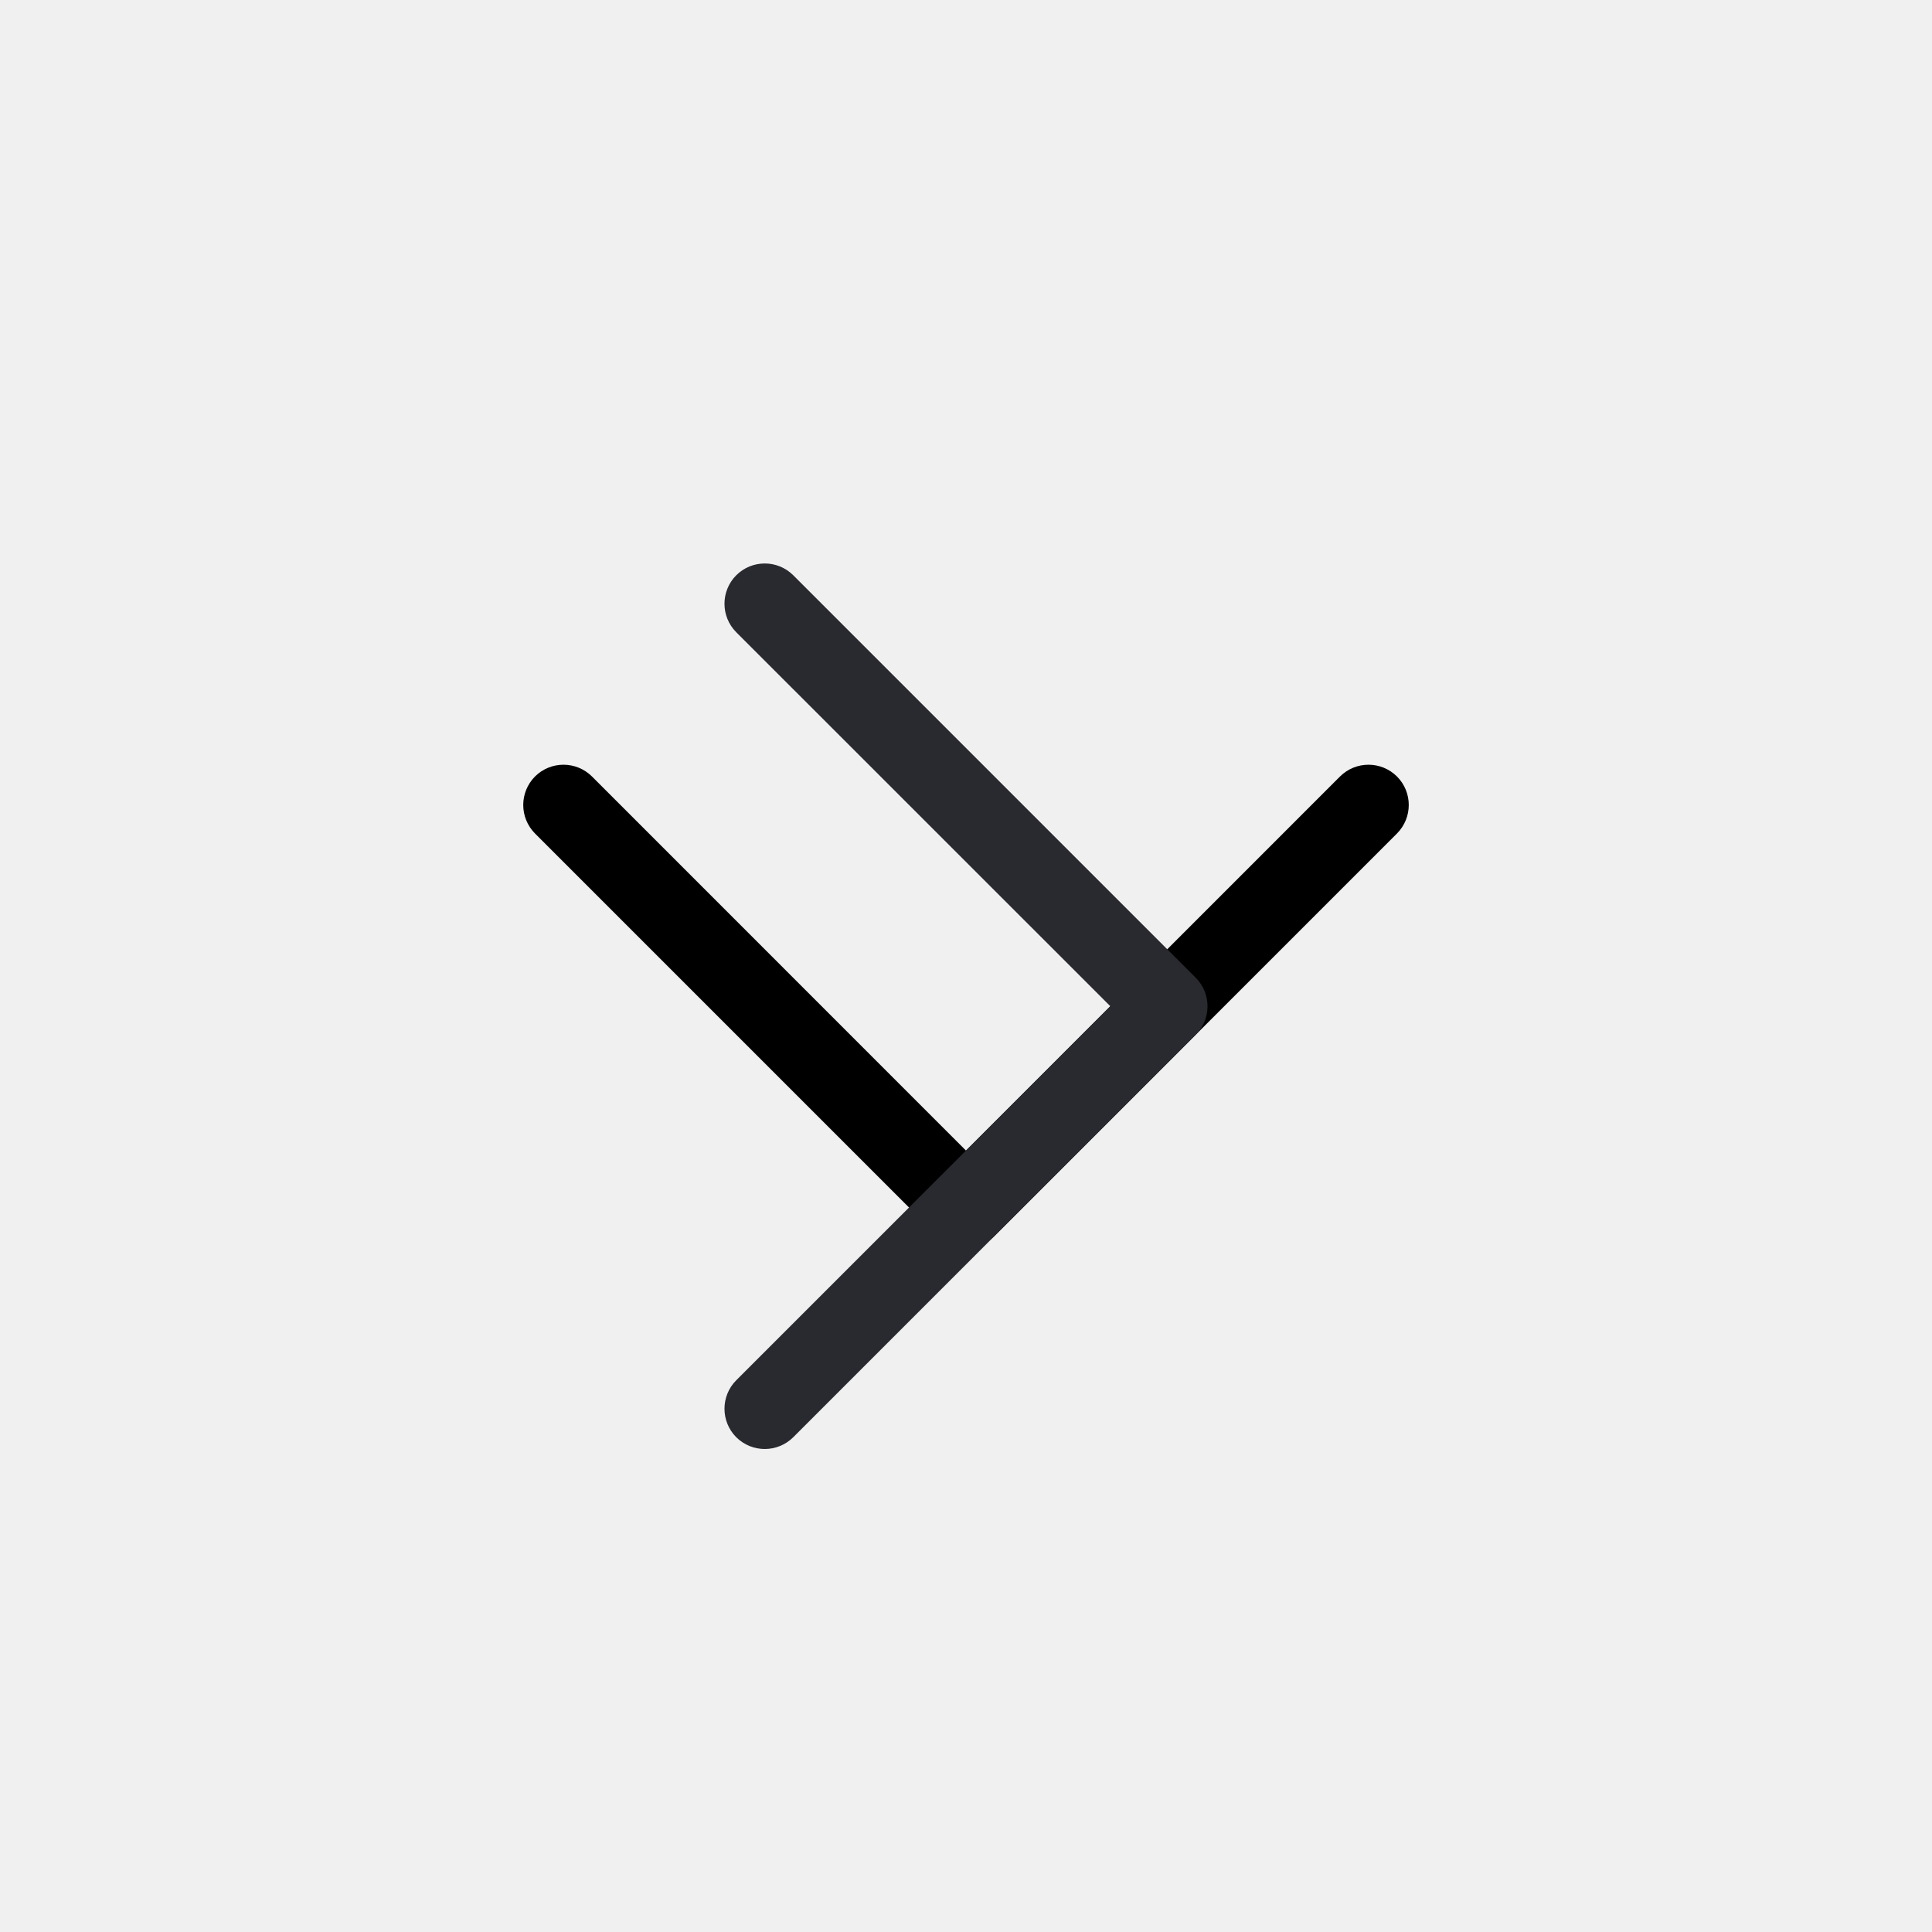
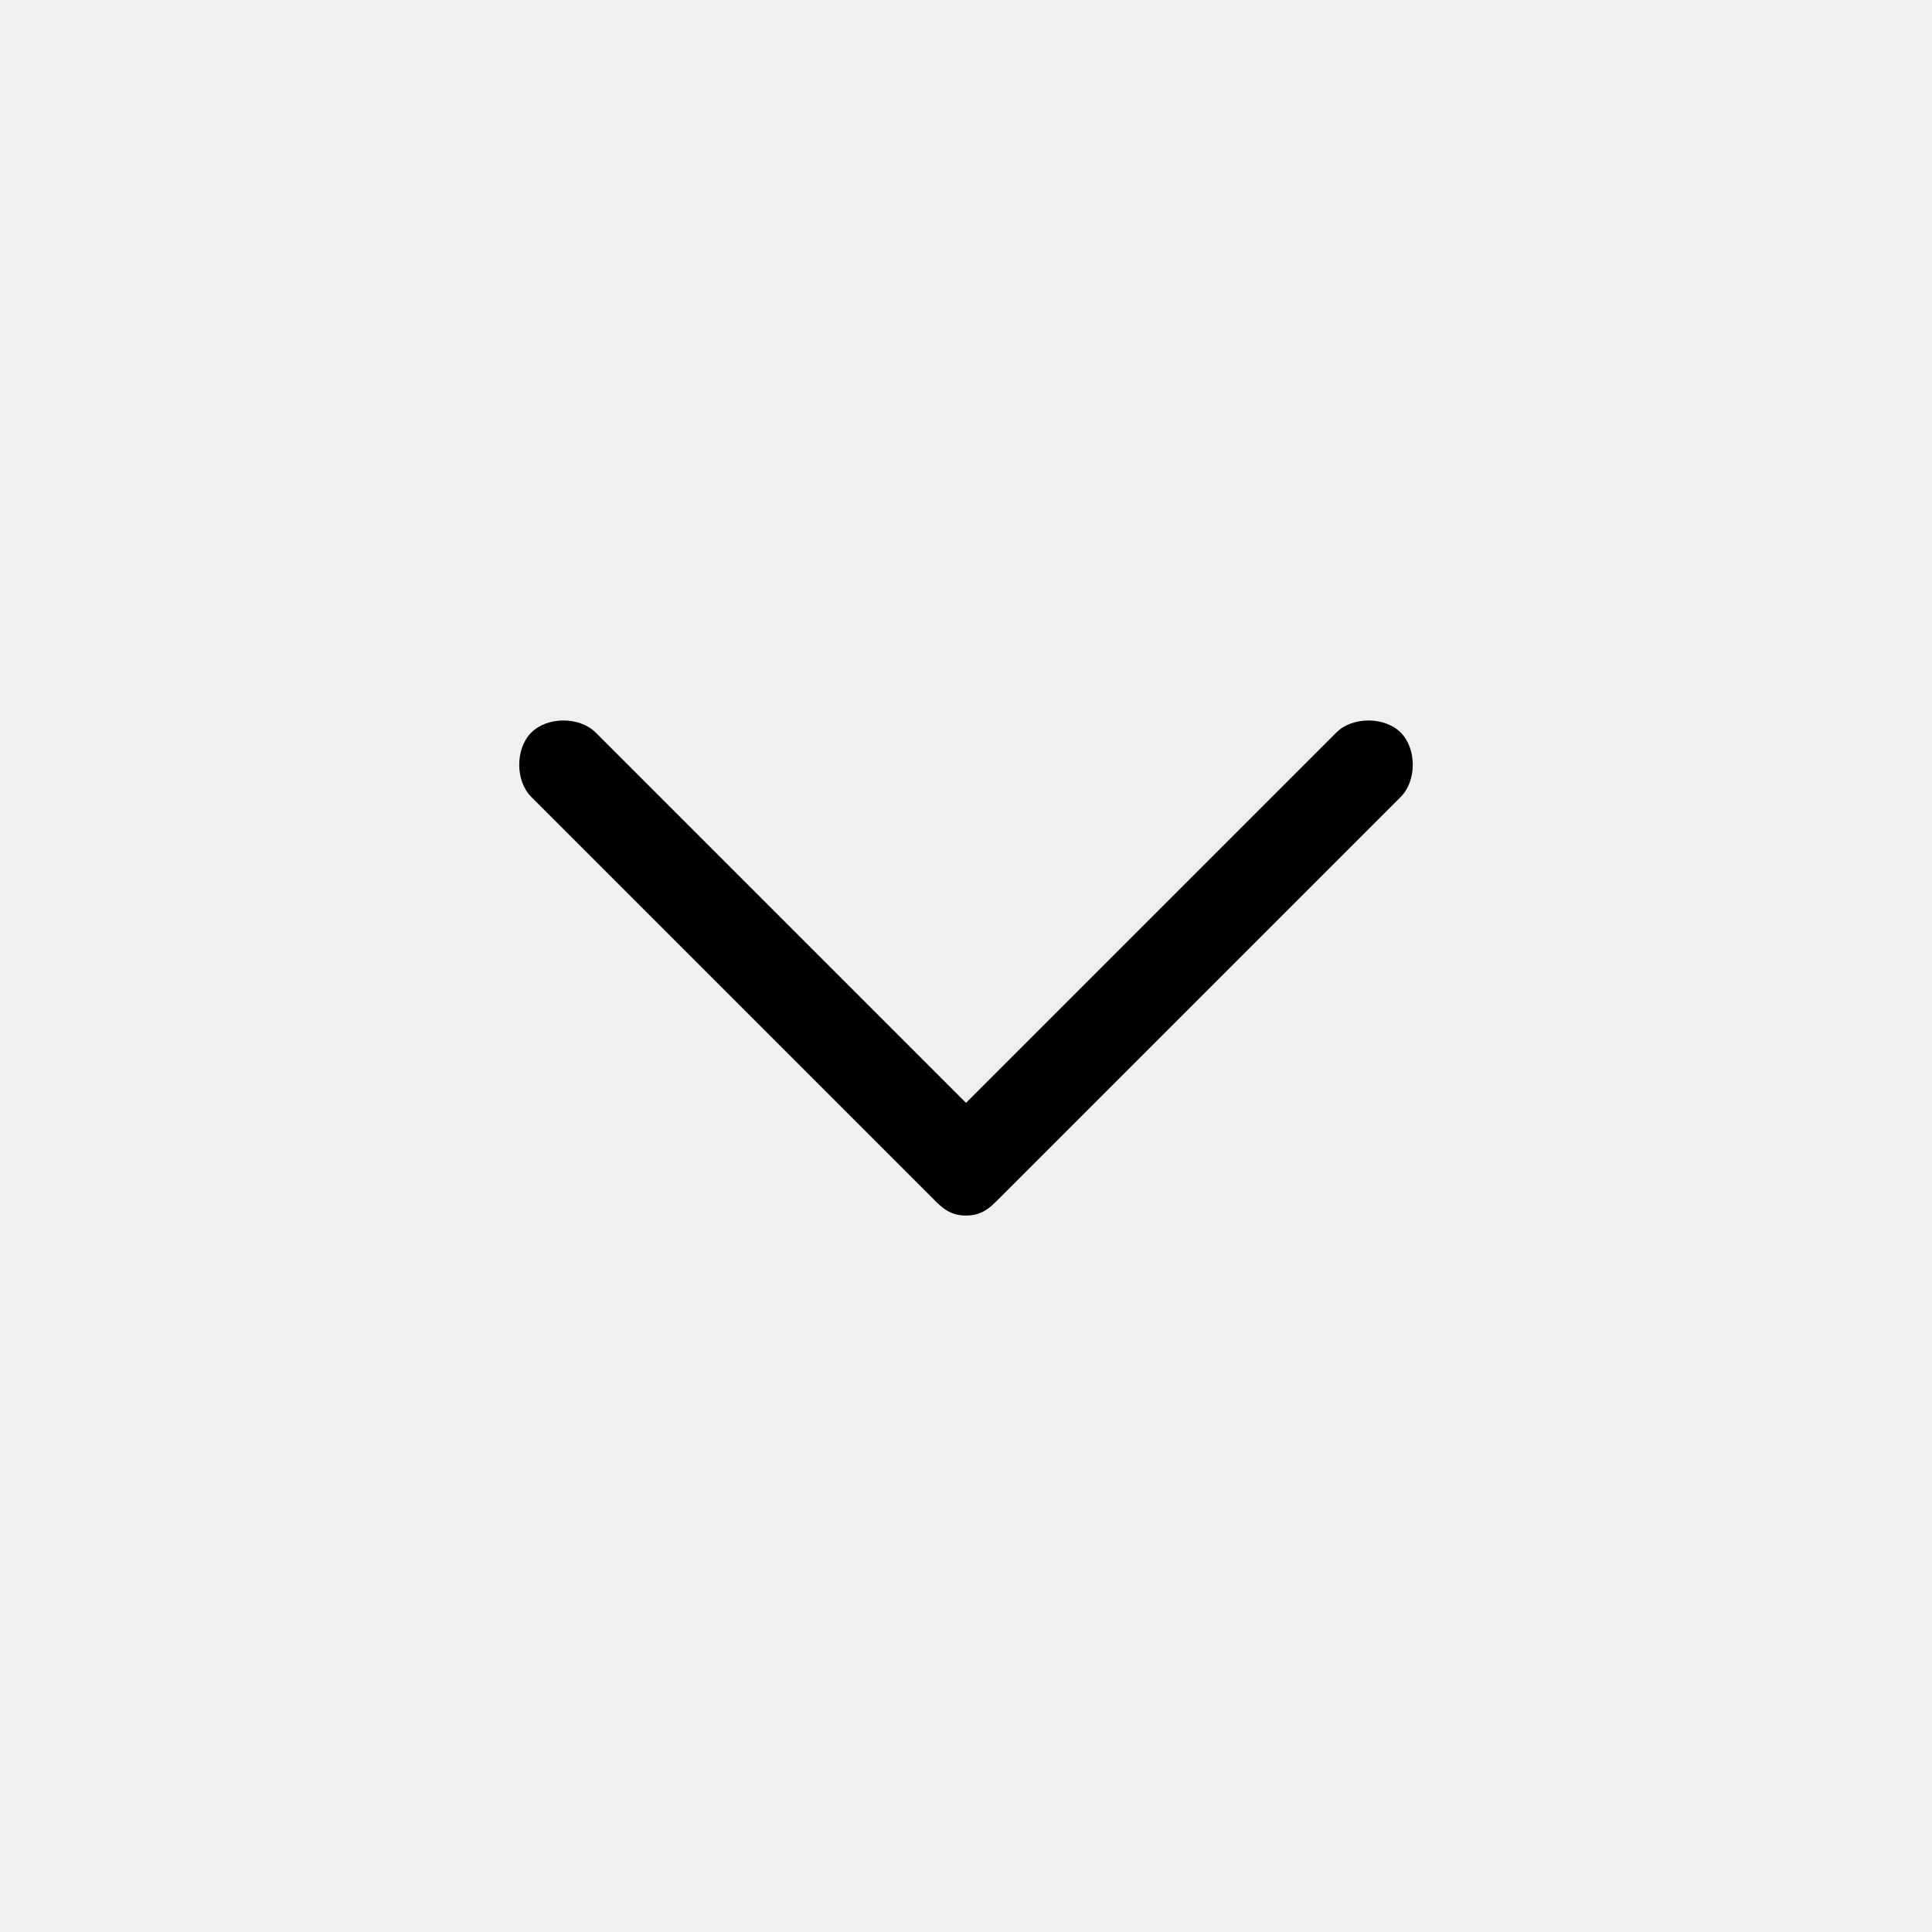
- <svg xmlns="http://www.w3.org/2000/svg" xmlns:xlink="http://www.w3.org/1999/xlink" width="24px" height="24px" viewBox="0 0 24 24" version="1.1">
-   <defs>
-     <path d="M9.5,18 C9.372,18 9.244,17.951 9.146,17.854 C8.951,17.658 8.951,17.342 9.146,17.146 L13.793,12.5 L9.146,7.854 C8.951,7.658 8.951,7.342 9.146,7.146 C9.342,6.951 9.658,6.951 9.854,7.146 L14.854,12.146 C15.049,12.342 15.049,12.658 14.854,12.854 L9.854,17.854 C9.756,17.951 9.628,18 9.5,18" id="path-1" />
-   </defs>
-   <g id="Glyphs/down" stroke="none" stroke-width="1" fill="none" fill-rule="evenodd">
-     <mask id="mask-2" fill="white">
-       <use xlink:href="#path-1" />
-     </mask>
-     <use id="Mask" fill="#000000" transform="translate(12, 12.49987) rotate(-270) translate(-12, -12.49987) " xlink:href="#path-1" />
-     <rect id="Rectangle" fill="#292A2F" mask="url(#mask-2)" x="0" y="0" width="24" height="24" />
-   </g>
+ <svg xmlns="http://www.w3.org/2000/svg" enable-background="new 0 0 24 24" height="24" viewBox="0 0 24 24" width="24">
+   <path d="m12 15.1c-.2 0-.3-.1-.4-.2l-5-5c-.2-.2-.2-.6 0-.8s.6-.2.8 0l4.6 4.6 4.6-4.6c.2-.2.6-.2.8 0s.2.6 0 .8l-5 5c-.1.1-.2.2-.4.2z" />
</svg>
